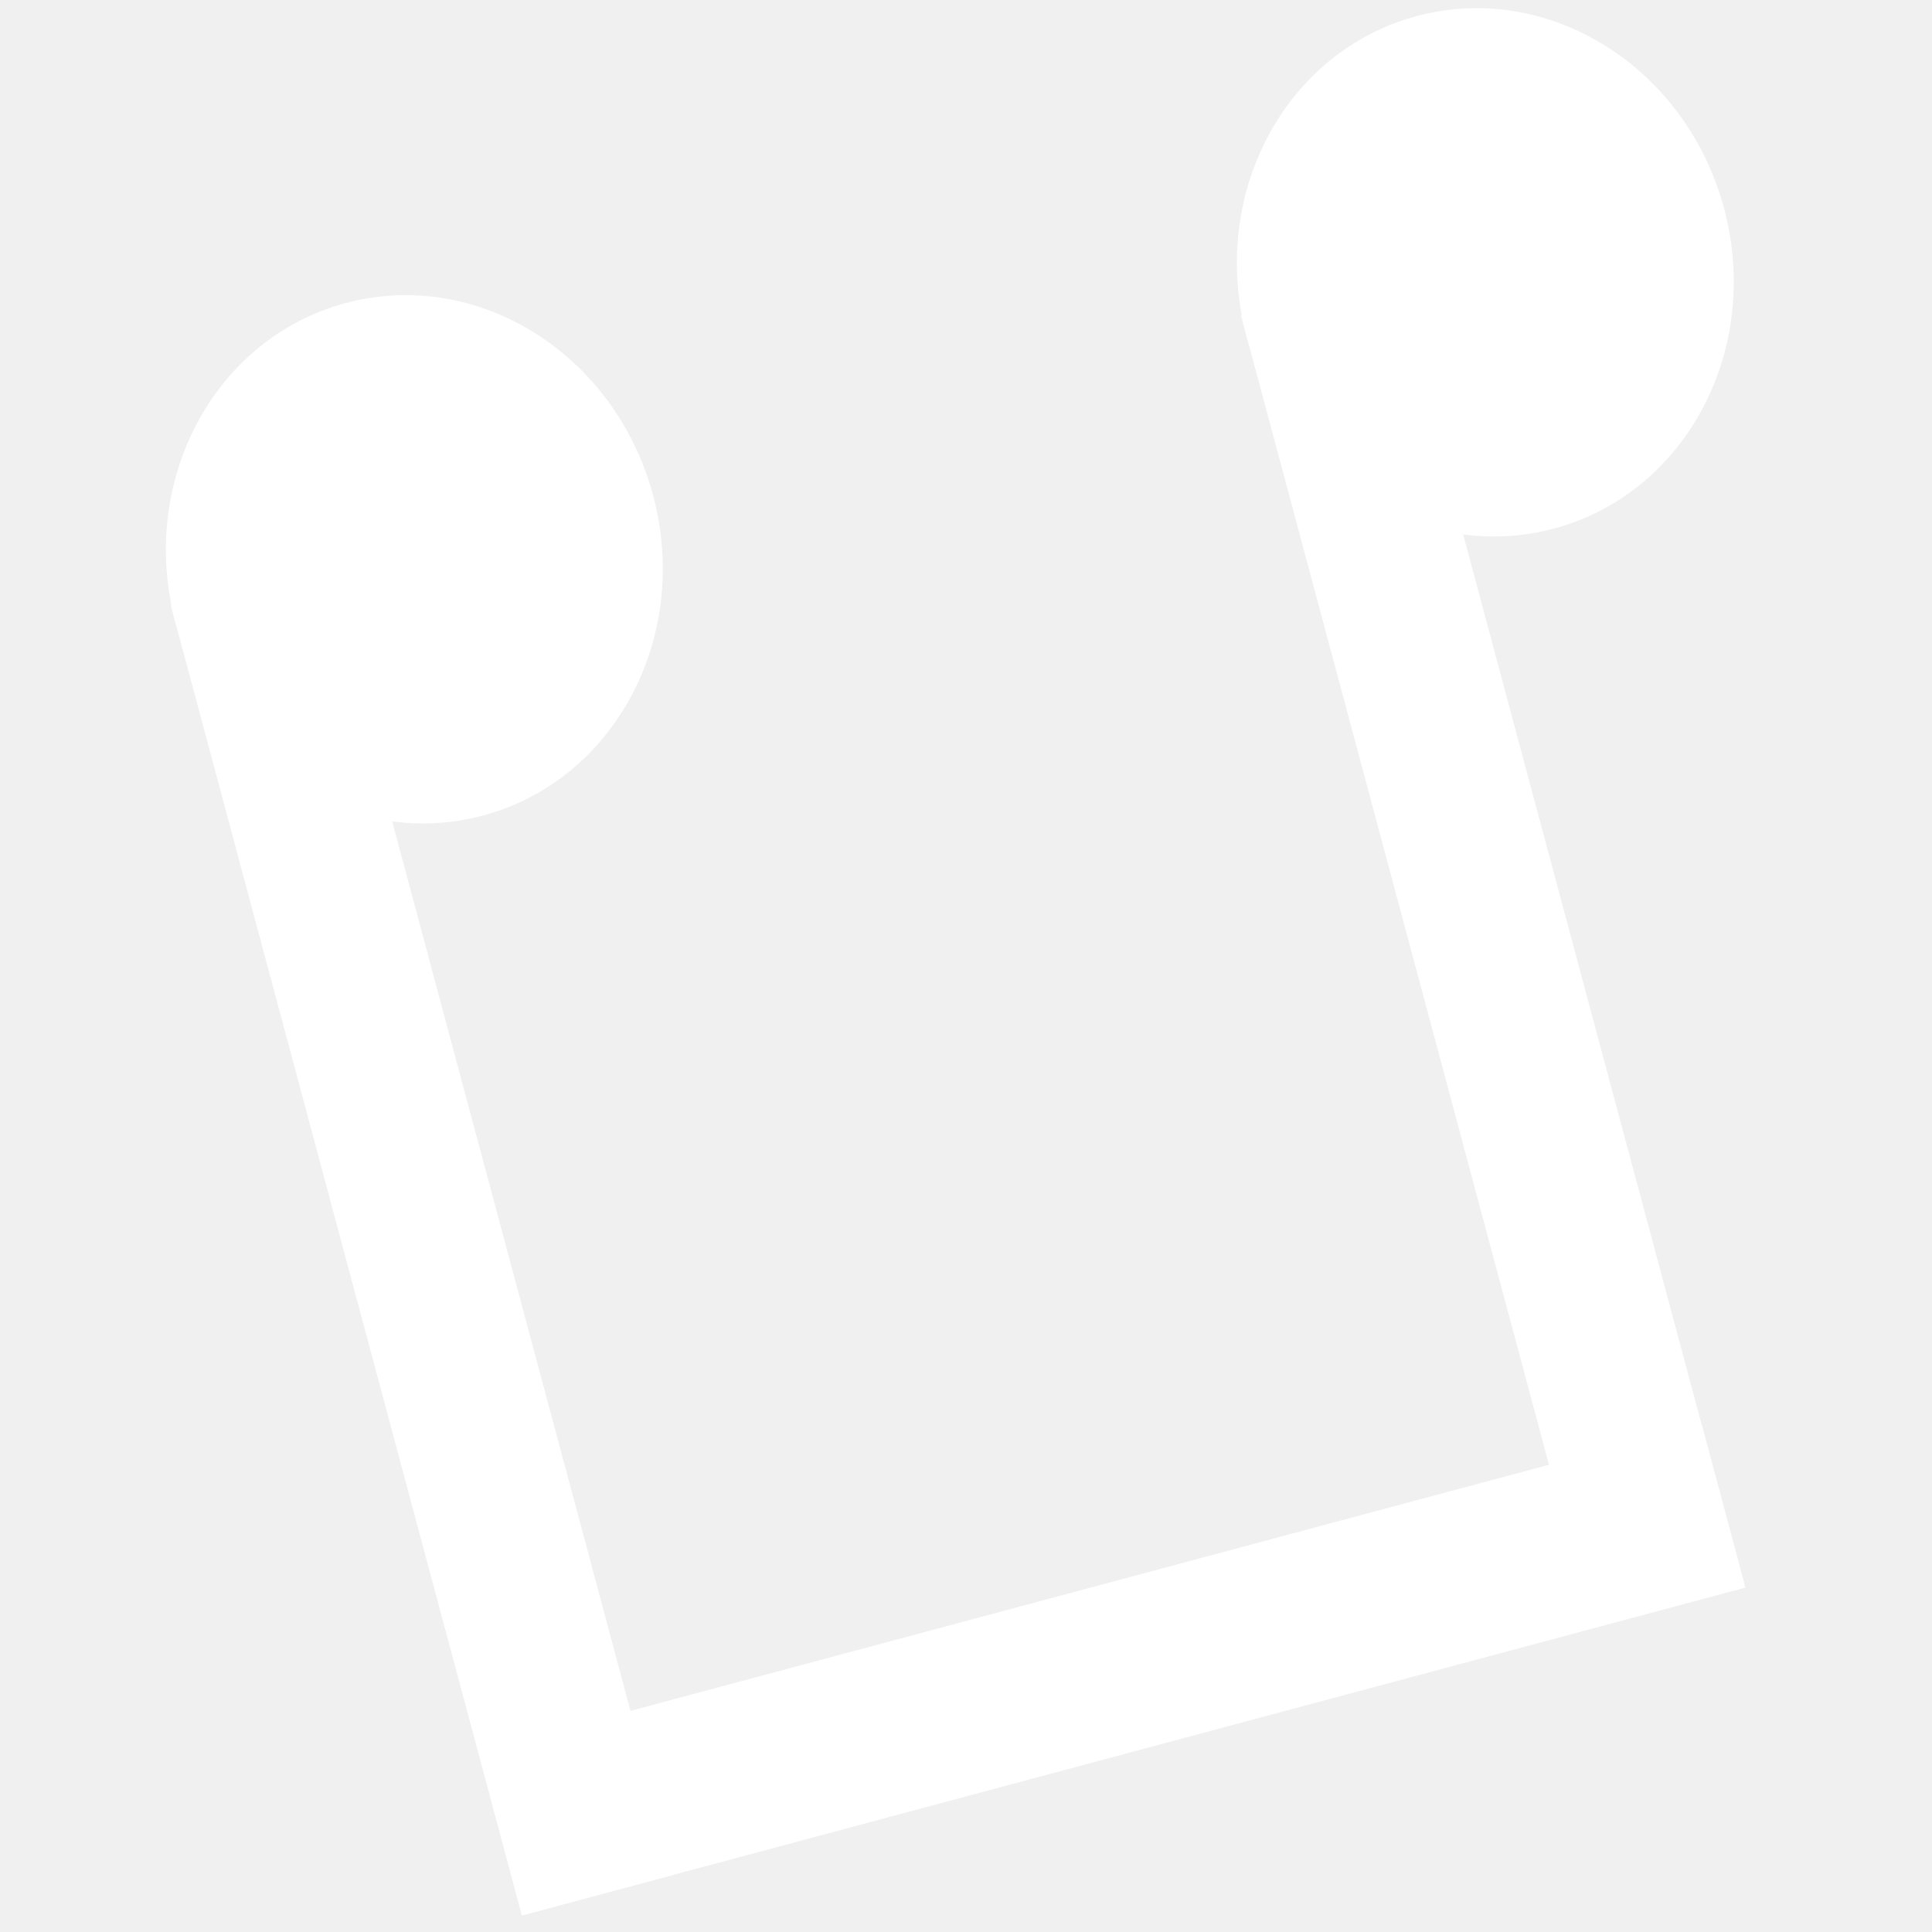
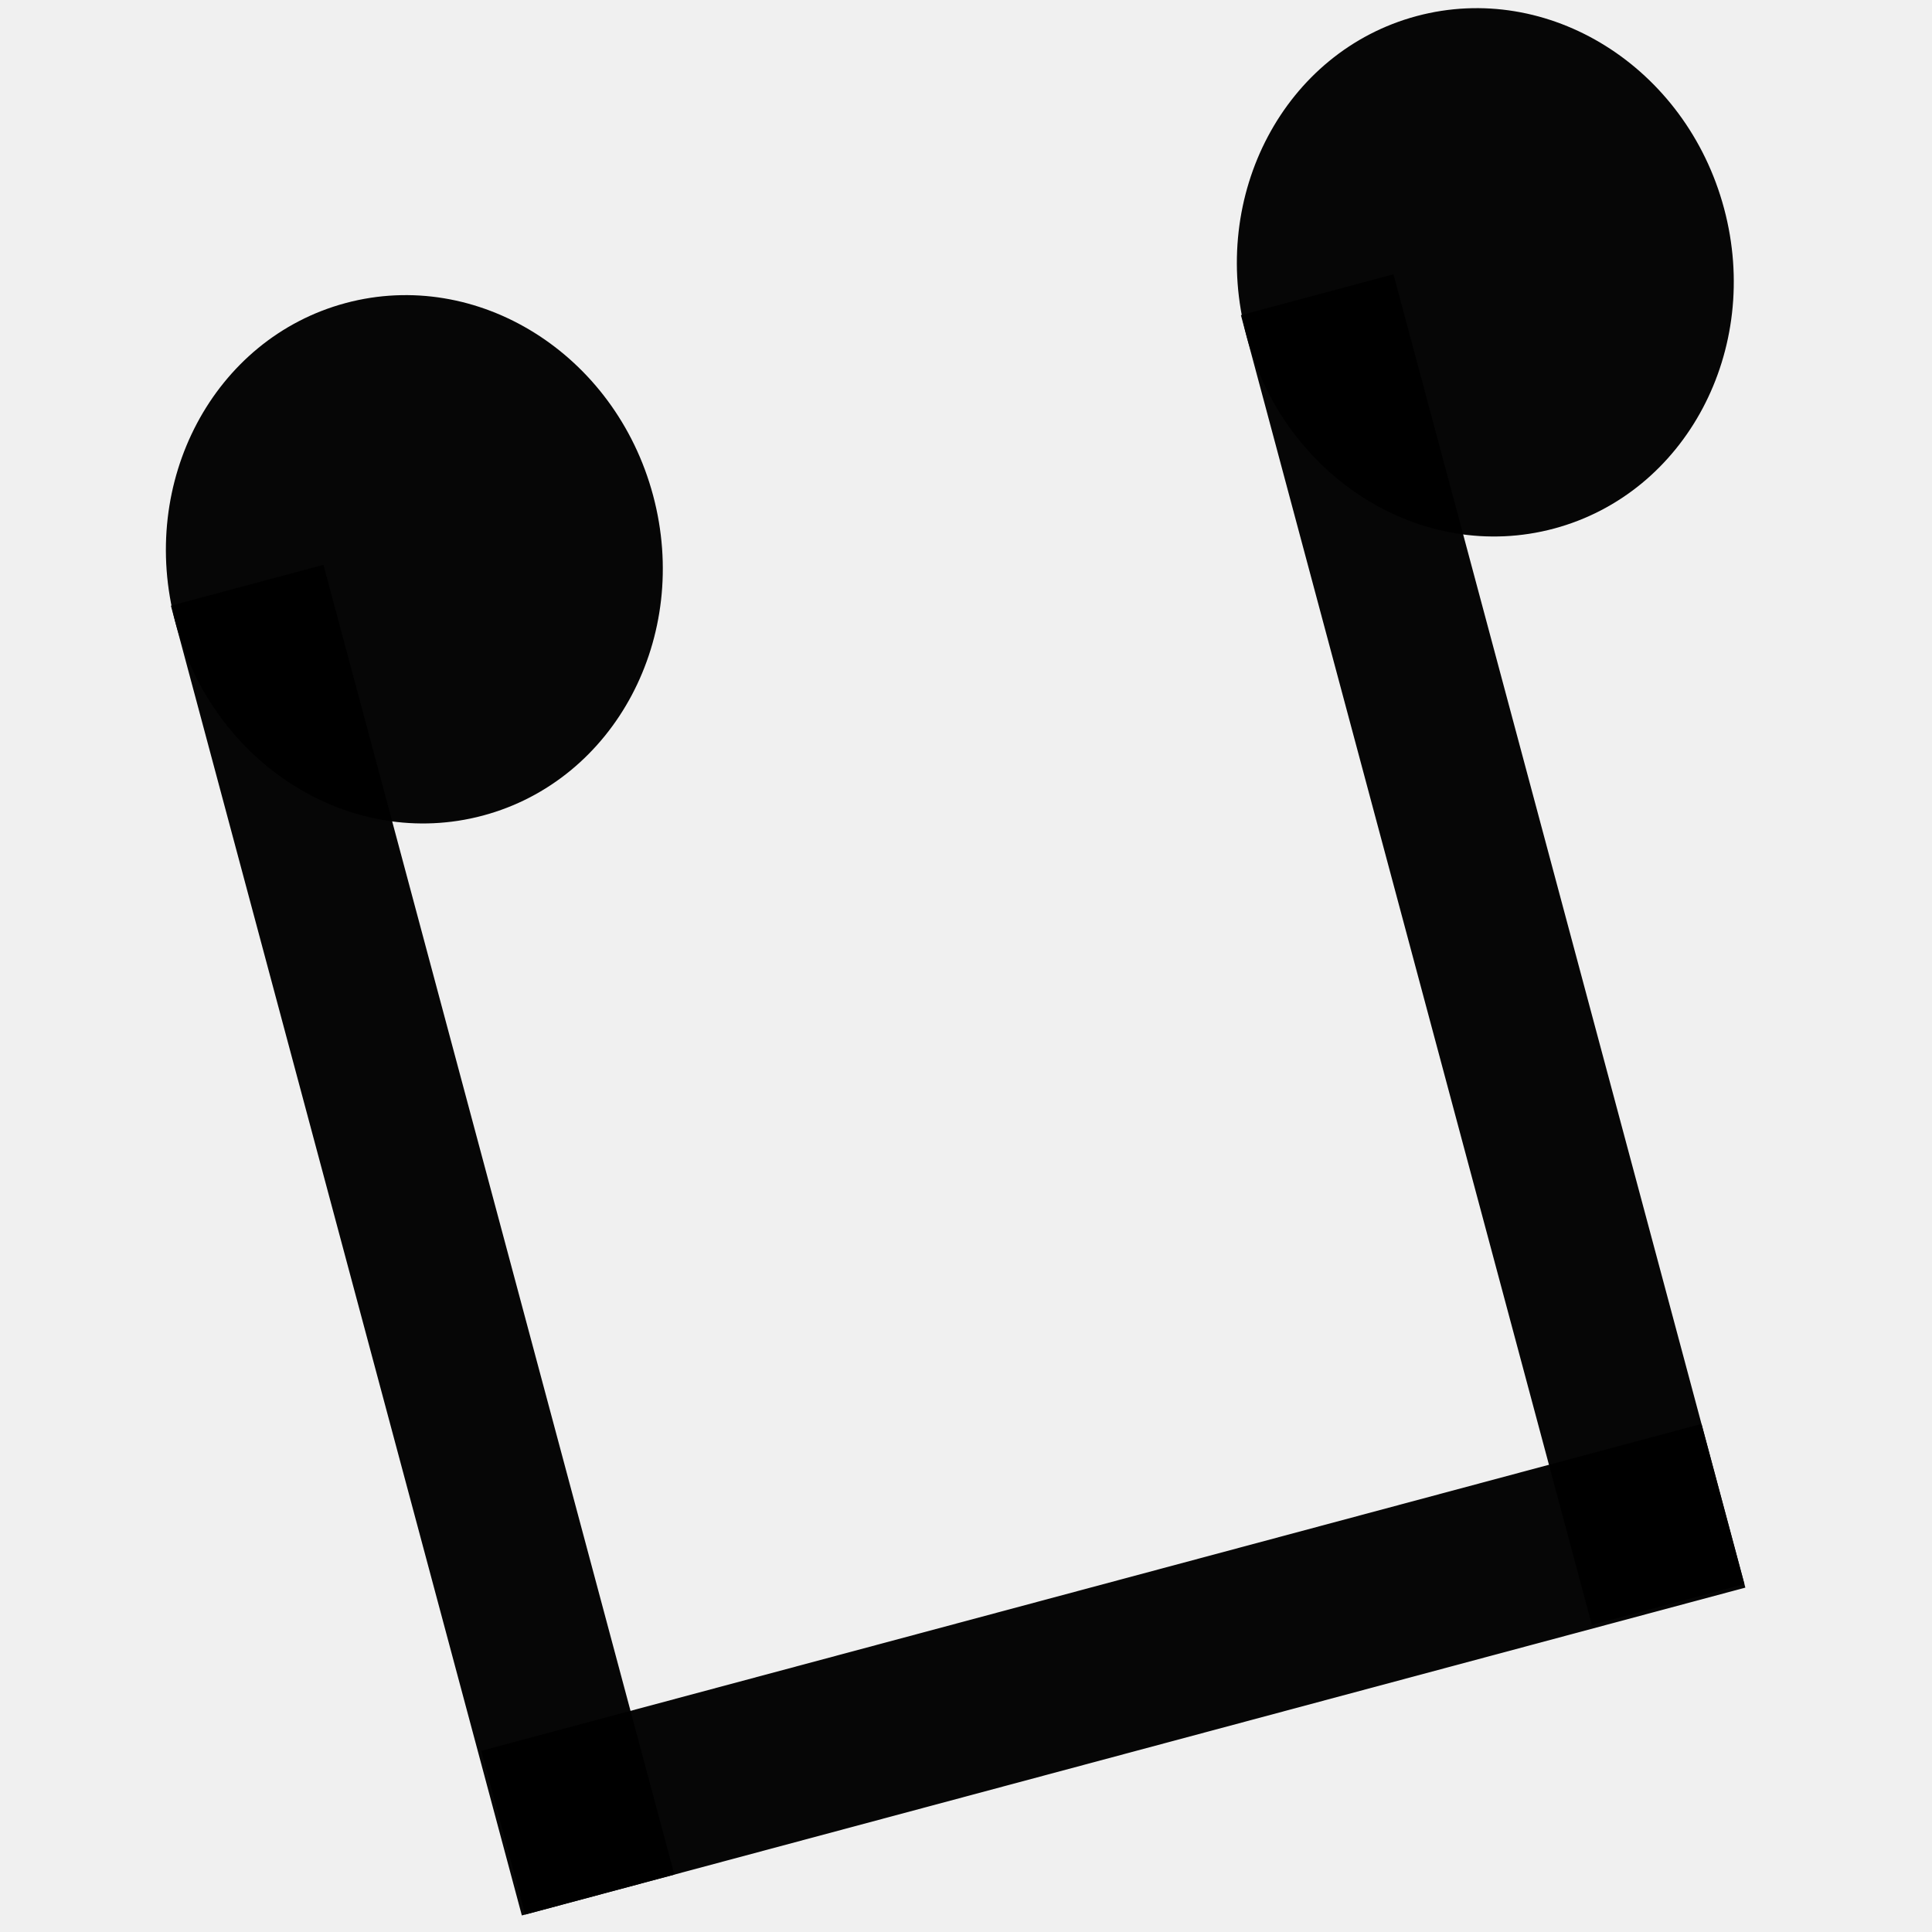
- <svg xmlns="http://www.w3.org/2000/svg" width="50.0px" height="50.0px" viewBox="0 0 50.0 50.0" version="1.1" id="SVGRoot">
+ <svg xmlns="http://www.w3.org/2000/svg" id="SVGRoot" version="1.1" viewBox="0 0 50.0 50.0" height="50.0px" width="50.0px">
  <defs id="defs1503" />
  <g id="layer1">
-     <g transform="matrix(-0.4499095,0.1205529,-0.1294022,-0.4829356,69.14496,48.90942)" id="g1447" style="display:inline;opacity:1;fill:#ffffff;fill-opacity:0.976;image-rendering:auto">
-       <rect style="fill:#ffffff;fill-opacity:0.976;stroke-width:0.073" id="rect1437" width="8.774" height="70.188" x="45.373" y="27.714" />
-       <rect y="45.373" x="-36.297" height="70.188" width="8.774" id="rect1439" style="fill:#ffffff;fill-opacity:0.976;stroke-width:0.073" transform="rotate(-90)" />
-       <rect style="fill:#ffffff;fill-opacity:0.976;stroke-width:0.073" id="rect1441" width="8.774" height="70.188" x="106.978" y="27.523" />
-       <circle style="fill:#ffffff;fill-opacity:0.976;stroke-width:0.073" id="circle1443" cx="40.414" cy="96.77" r="13.732" />
-       <circle r="13.732" cy="96.77" cx="102.019" id="circle1445" style="fill:#ffffff;fill-opacity:0.976;stroke-width:0.073" />
+     <g style="display:inline;opacity:1;fill:#000000;fill-opacity:0.976;image-rendering:auto" id="g1447" transform="matrix(-0.4499095,0.1205529,-0.1294022,-0.4829356,69.14496,48.90942)">
+       <rect y="27.714" x="45.373" height="70.188" width="8.774" id="rect1437" style="fill:#000000;fill-opacity:0.976;stroke-width:0.073" />
+       <rect transform="rotate(-90)" style="fill:#000000;fill-opacity:0.976;stroke-width:0.073" id="rect1439" width="8.774" height="70.188" x="-36.297" y="45.373" />
+       <rect y="27.523" x="106.978" height="70.188" width="8.774" id="rect1441" style="fill:#000000;fill-opacity:0.976;stroke-width:0.073" />
+       <circle r="13.732" cy="96.77" cx="40.414" id="circle1443" style="fill:#000000;fill-opacity:0.976;stroke-width:0.073" />
+       <circle style="fill:#000000;fill-opacity:0.976;stroke-width:0.073" id="circle1445" cx="102.019" cy="96.77" r="13.732" />
    </g>
  </g>
</svg>
